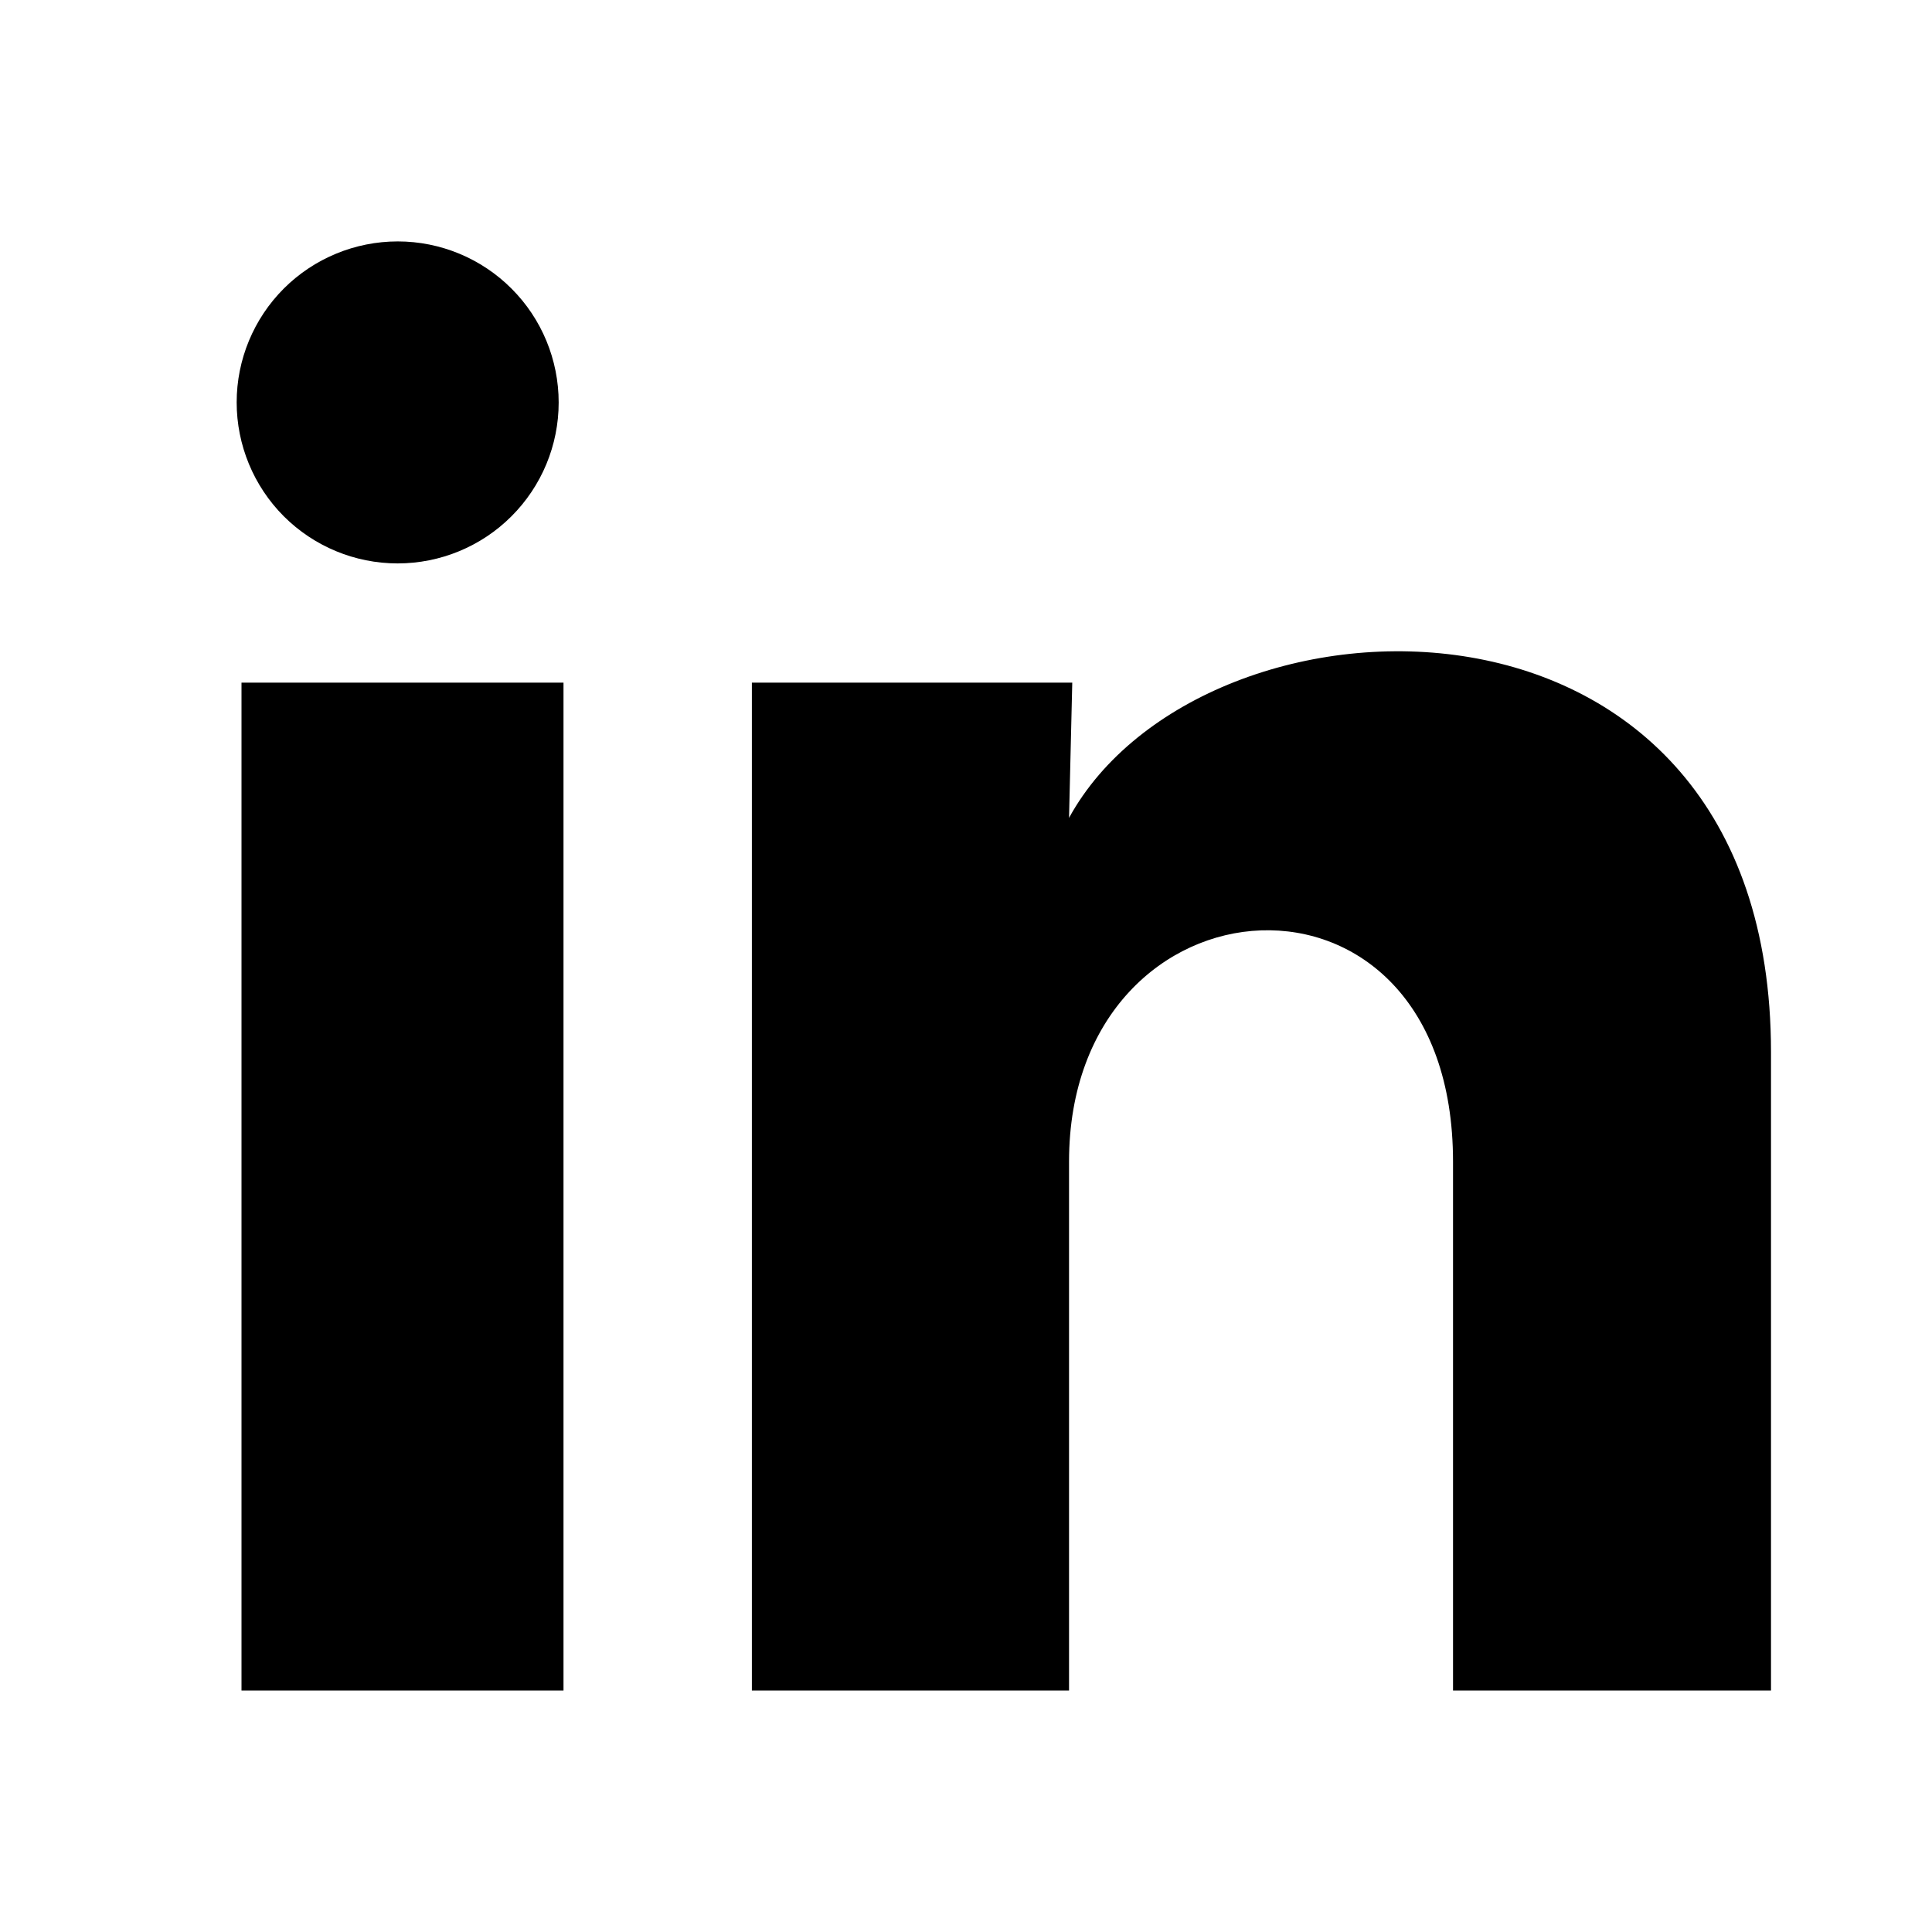
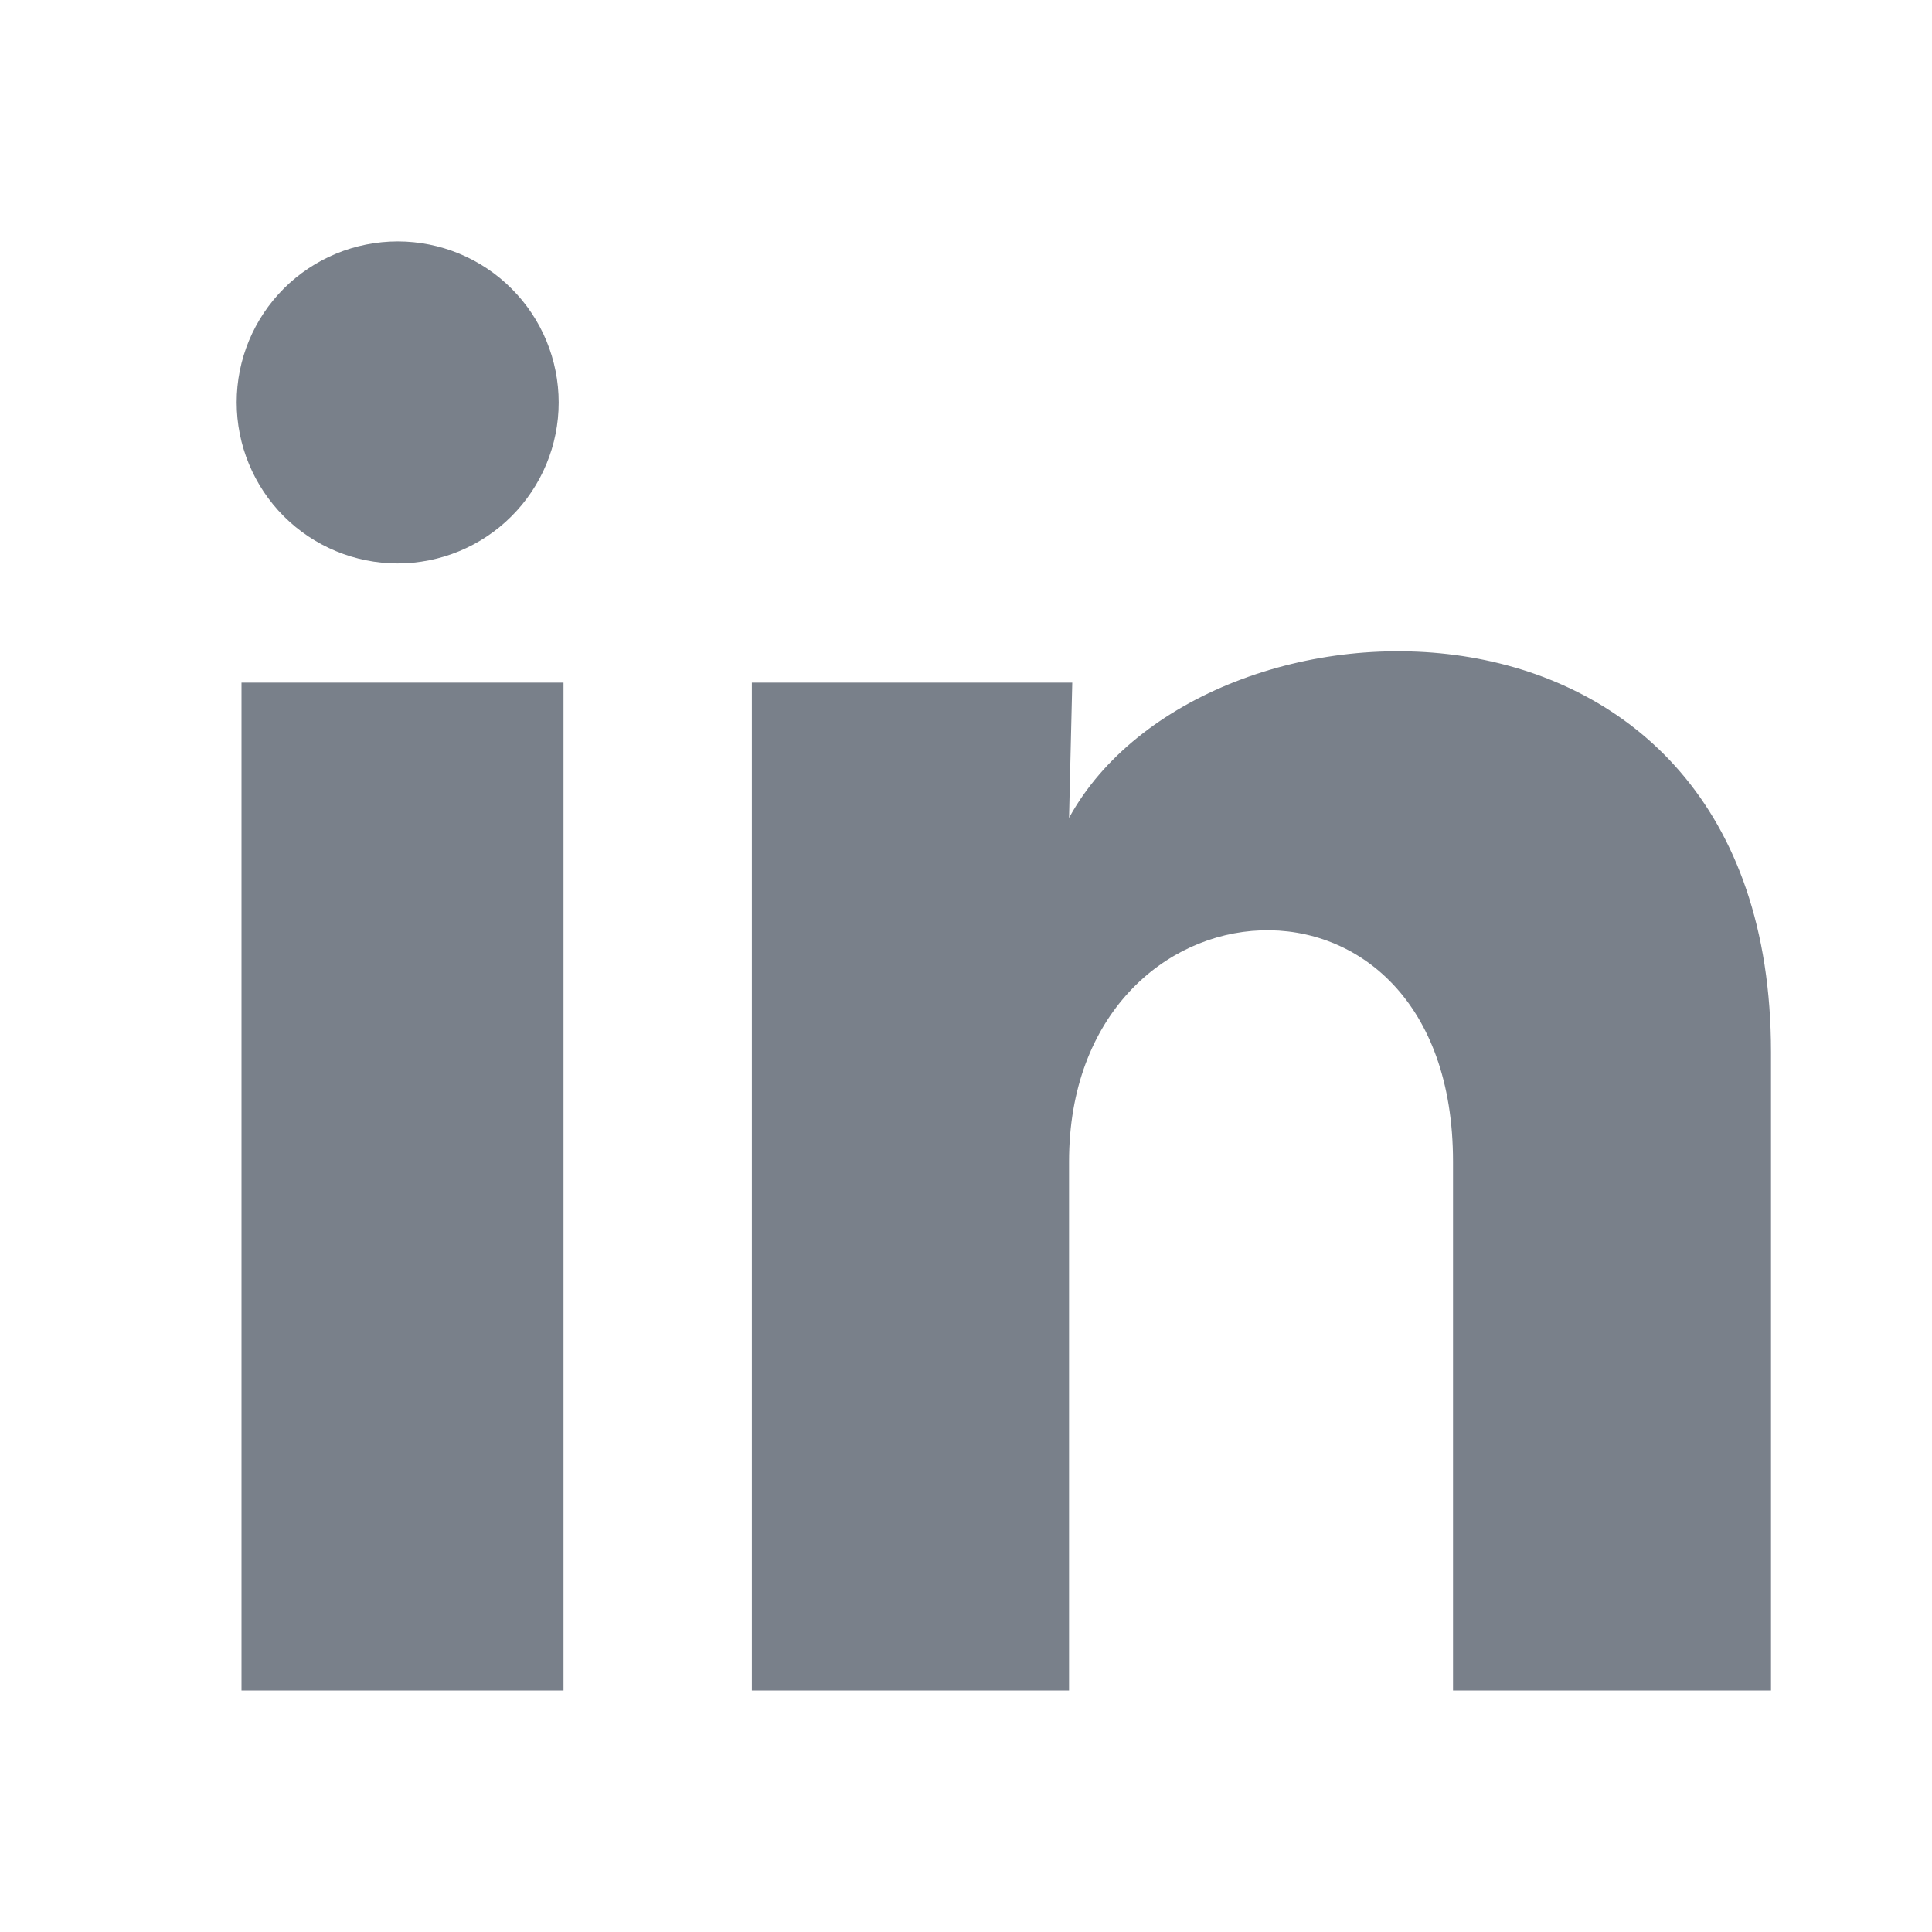
- <svg width="24" height="24" viewBox="0 0 24 24" class="fill-current">
-   <path d="M6.94 5C6.94 5.53 6.729 6.039 6.353 6.414C5.978 6.789 5.469 6.999 4.939 6.999C4.409 6.999 3.9 6.788 3.525 6.413C3.15 6.037 2.94 5.528 2.94 4.998C2.94 4.468 3.151 3.959 3.526 3.584C3.902 3.209 4.411 2.999 4.941 2.999C5.471 2.999 5.98 3.21 6.355 3.586C6.73 3.961 6.94 4.47 6.94 5ZM7 8.48H3V21H7V8.48ZM13.32 8.48H9.34V21H13.28V14.43C13.28 10.77 18.05 10.43 18.05 14.43V21H22V13.07C22 6.9 14.94 7.13 13.28 10.16L13.32 8.48Z" />
+ <svg xmlns="http://www.w3.org/2000/svg" width="24" height="24" viewBox="0 0 24 24" class="fill-current">
+   <path fill="#79808a" d="M6.94 5C6.94 5.53 6.729 6.039 6.353 6.414C5.978 6.789 5.469 6.999 4.939 6.999C4.409 6.999 3.9 6.788 3.525 6.413C3.15 6.037 2.94 5.528 2.94 4.998C2.94 4.468 3.151 3.959 3.526 3.584C3.902 3.209 4.411 2.999 4.941 2.999C5.471 2.999 5.98 3.21 6.355 3.586C6.73 3.961 6.94 4.47 6.94 5ZM7 8.48H3V21H7V8.48ZM13.32 8.48H9.34V21H13.28V14.43C13.28 10.77 18.05 10.43 18.05 14.43V21H22V13.07C22 6.9 14.94 7.13 13.28 10.16L13.32 8.48Z" />
</svg>
